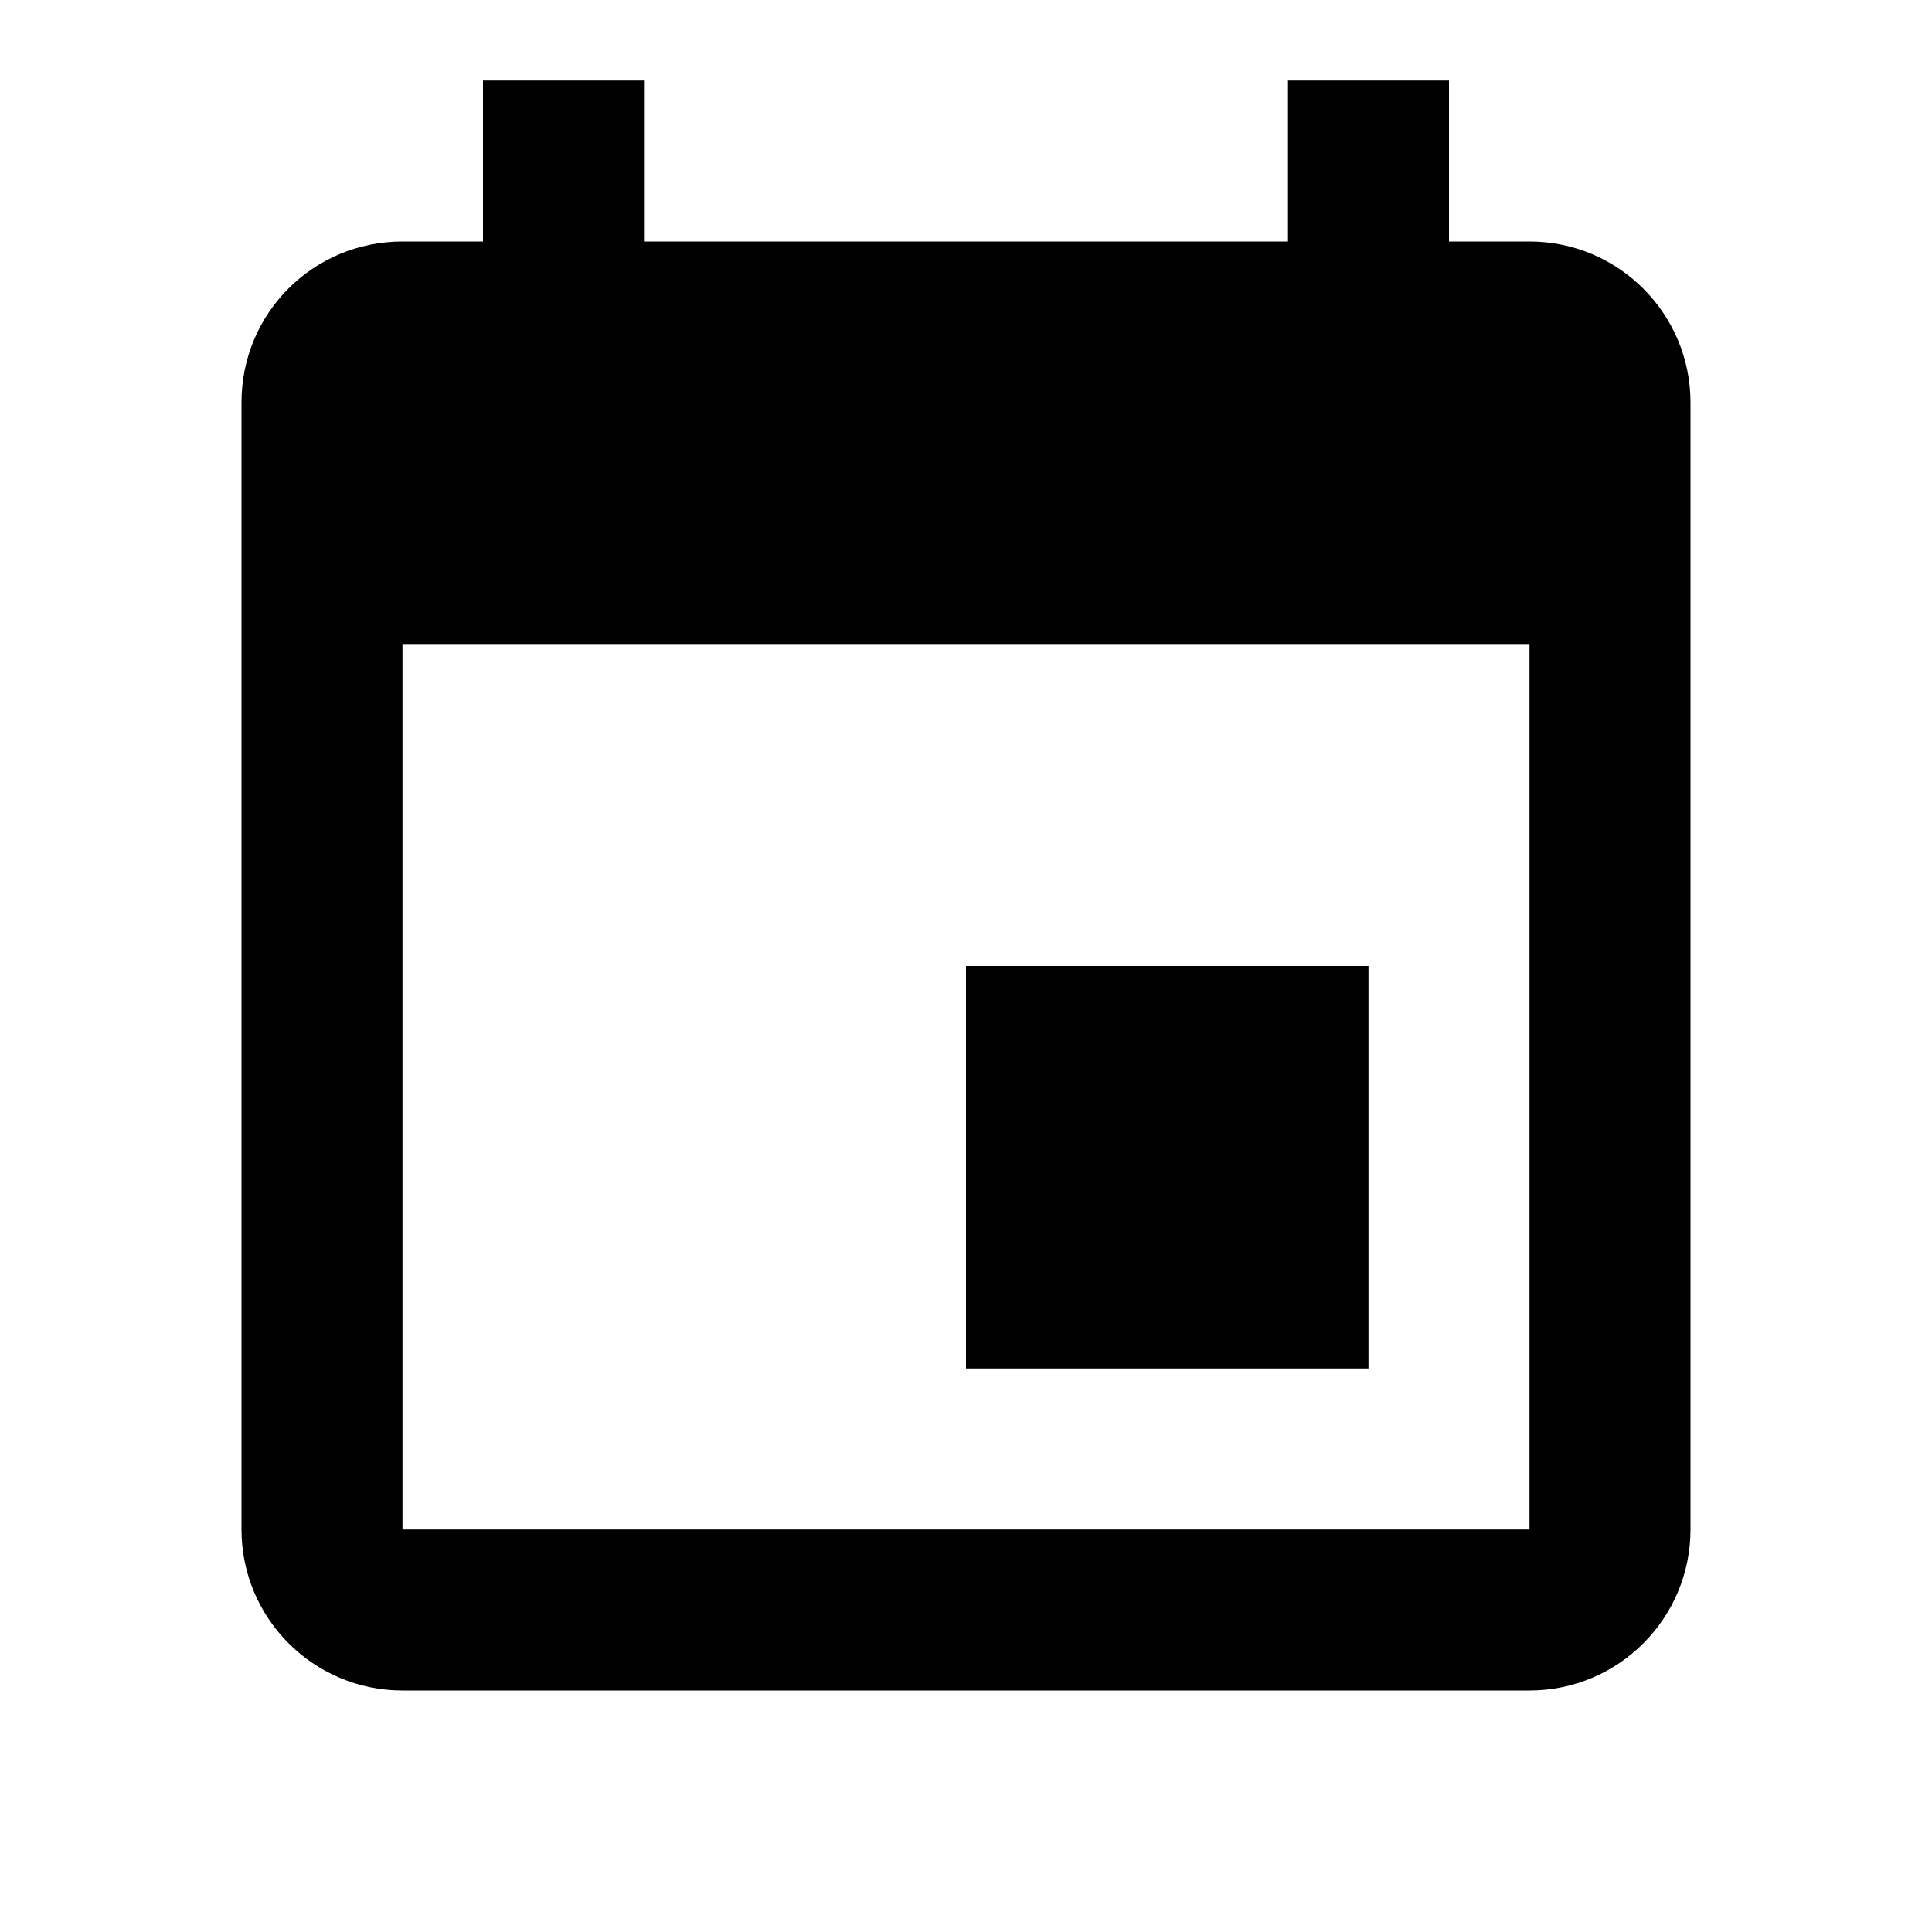
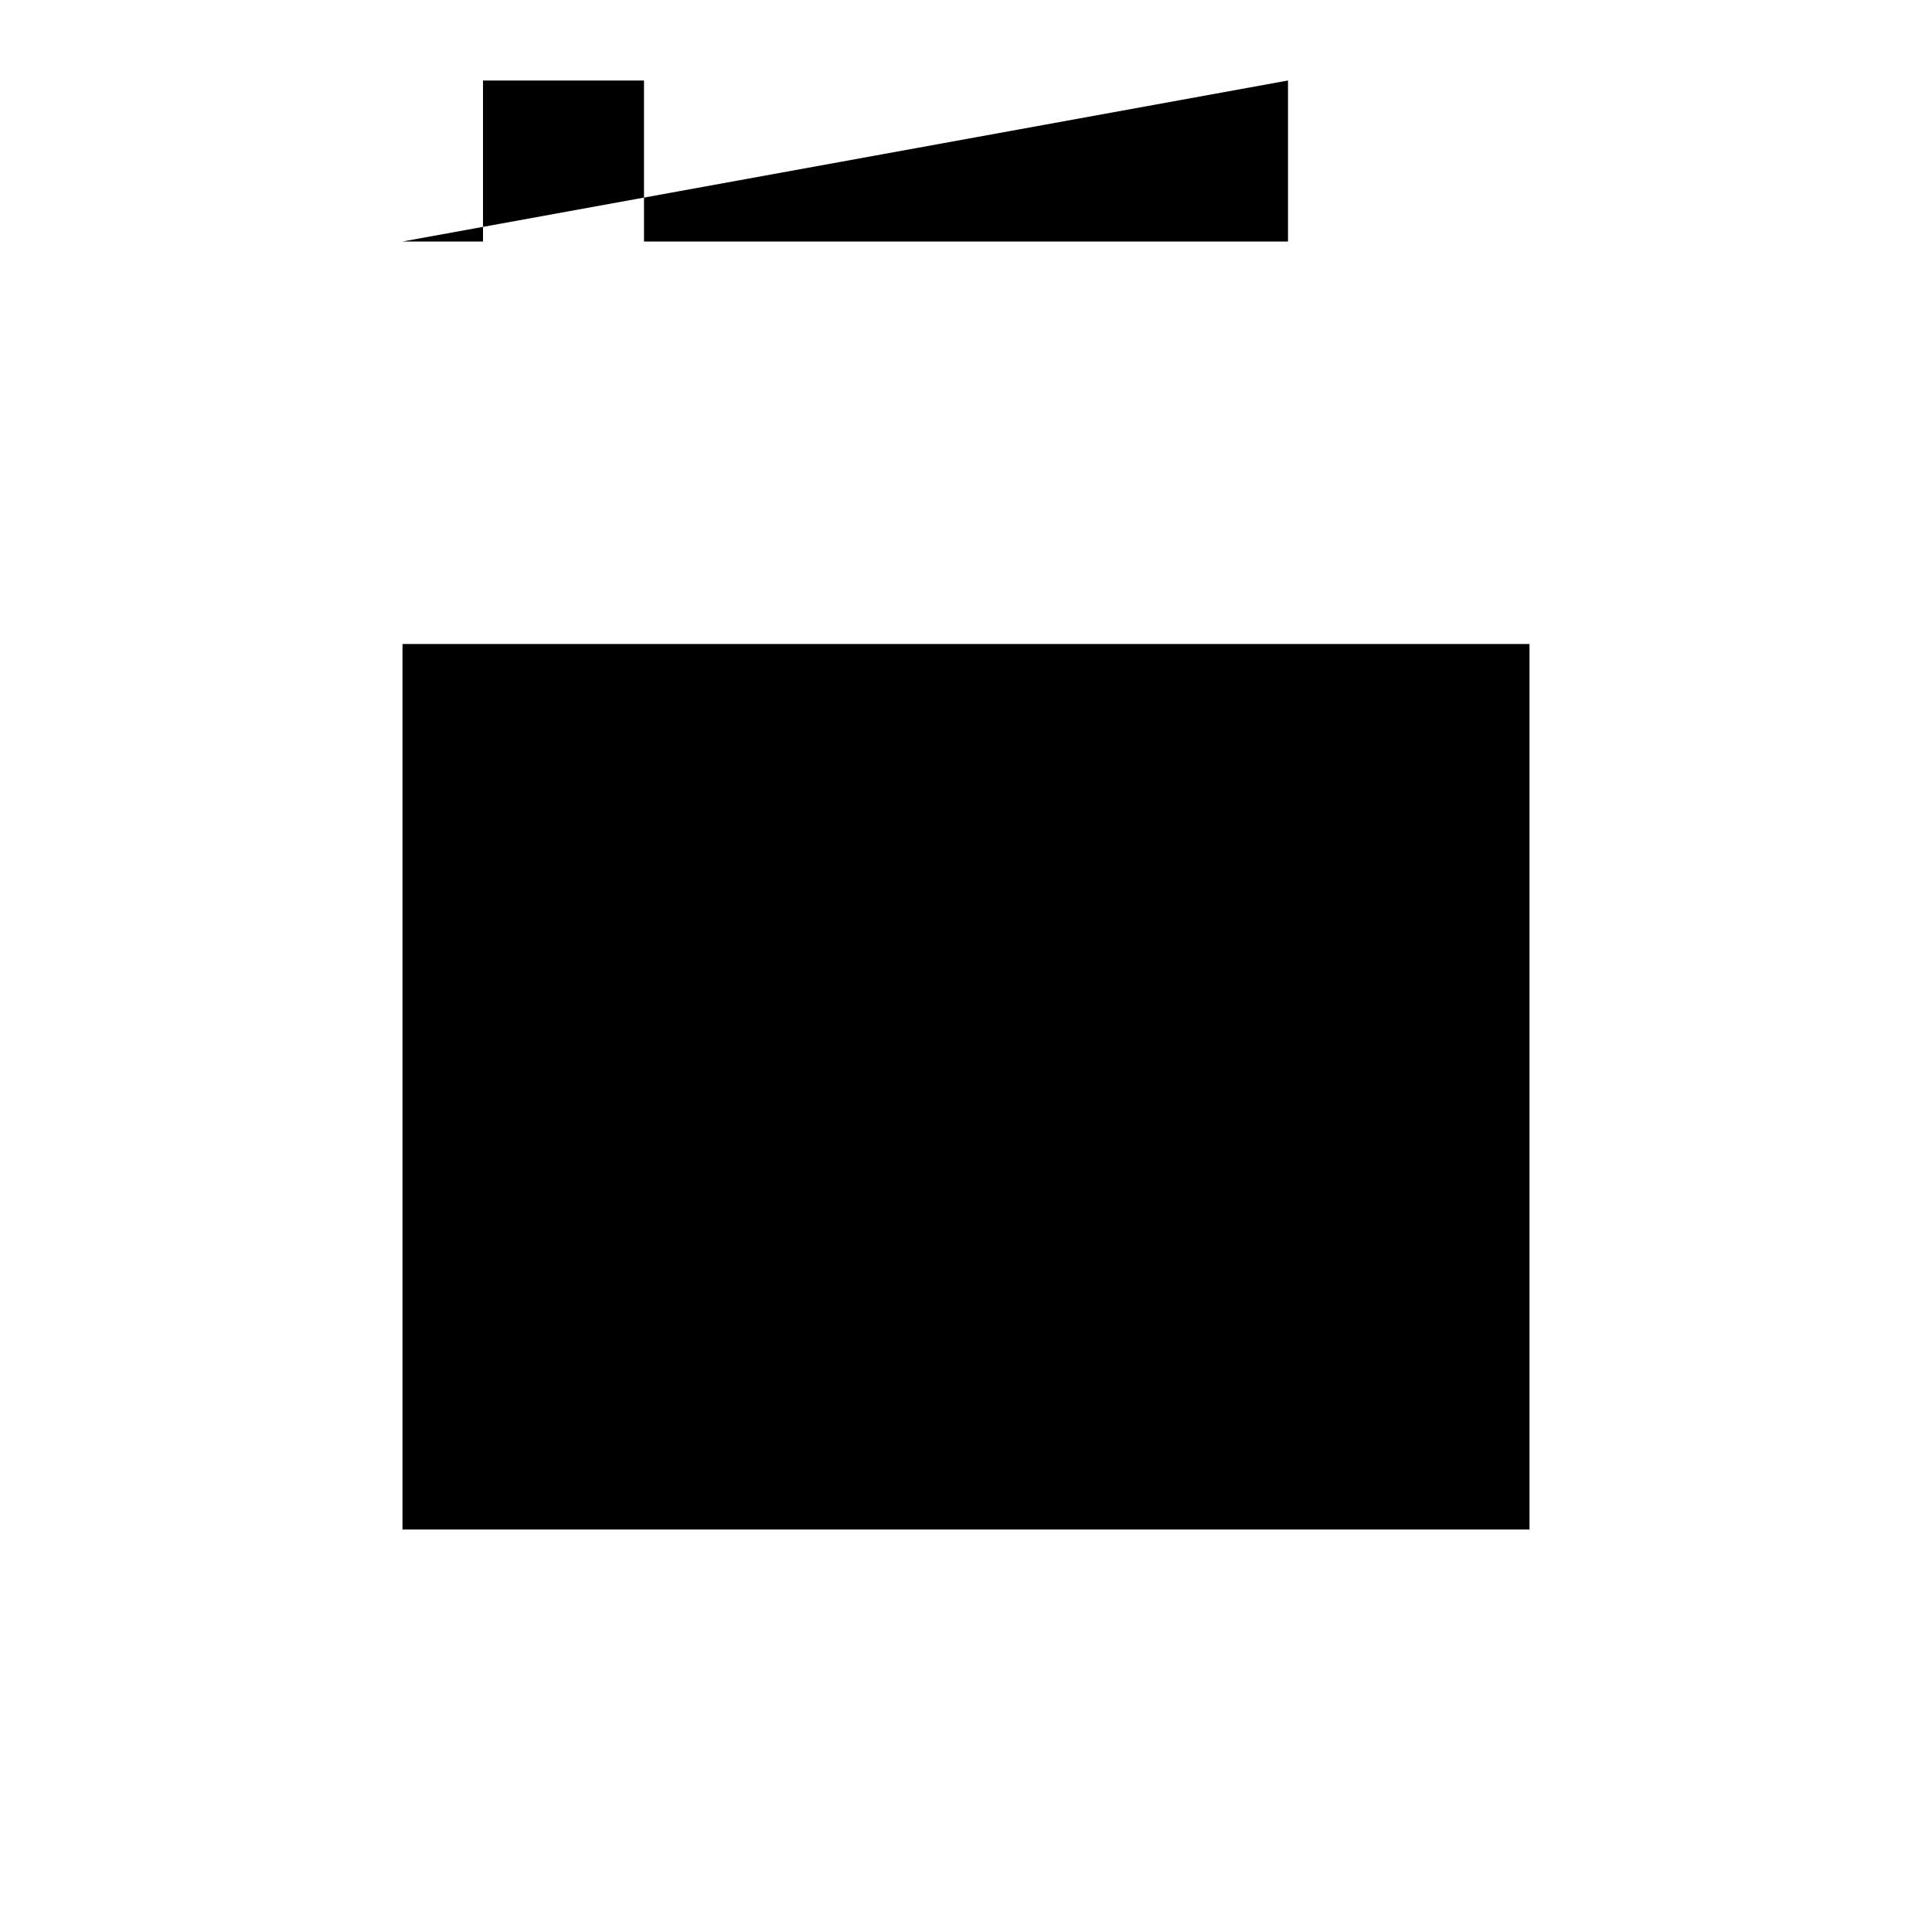
<svg xmlns="http://www.w3.org/2000/svg" width="1em" height="1em" viewBox="0 0 24 24">
-   <path fill="currentColor" d="M19 19H5V8h14m-3-7v2H8V1H6v2H5c-1.11 0-2 .89-2 2v14a2 2 0 0 0 2 2h14a2 2 0 0 0 2-2V5a2 2 0 0 0-2-2h-1V1m-1 11h-5v5h5v-5Z" />
+   <path fill="currentColor" d="M19 19H5V8h14m-3-7v2H8V1H6v2H5c-1.11 0-2.89-2 2v14a2 2 0 0 0 2 2h14a2 2 0 0 0 2-2V5a2 2 0 0 0-2-2h-1V1m-1 11h-5v5h5v-5Z" />
</svg>
